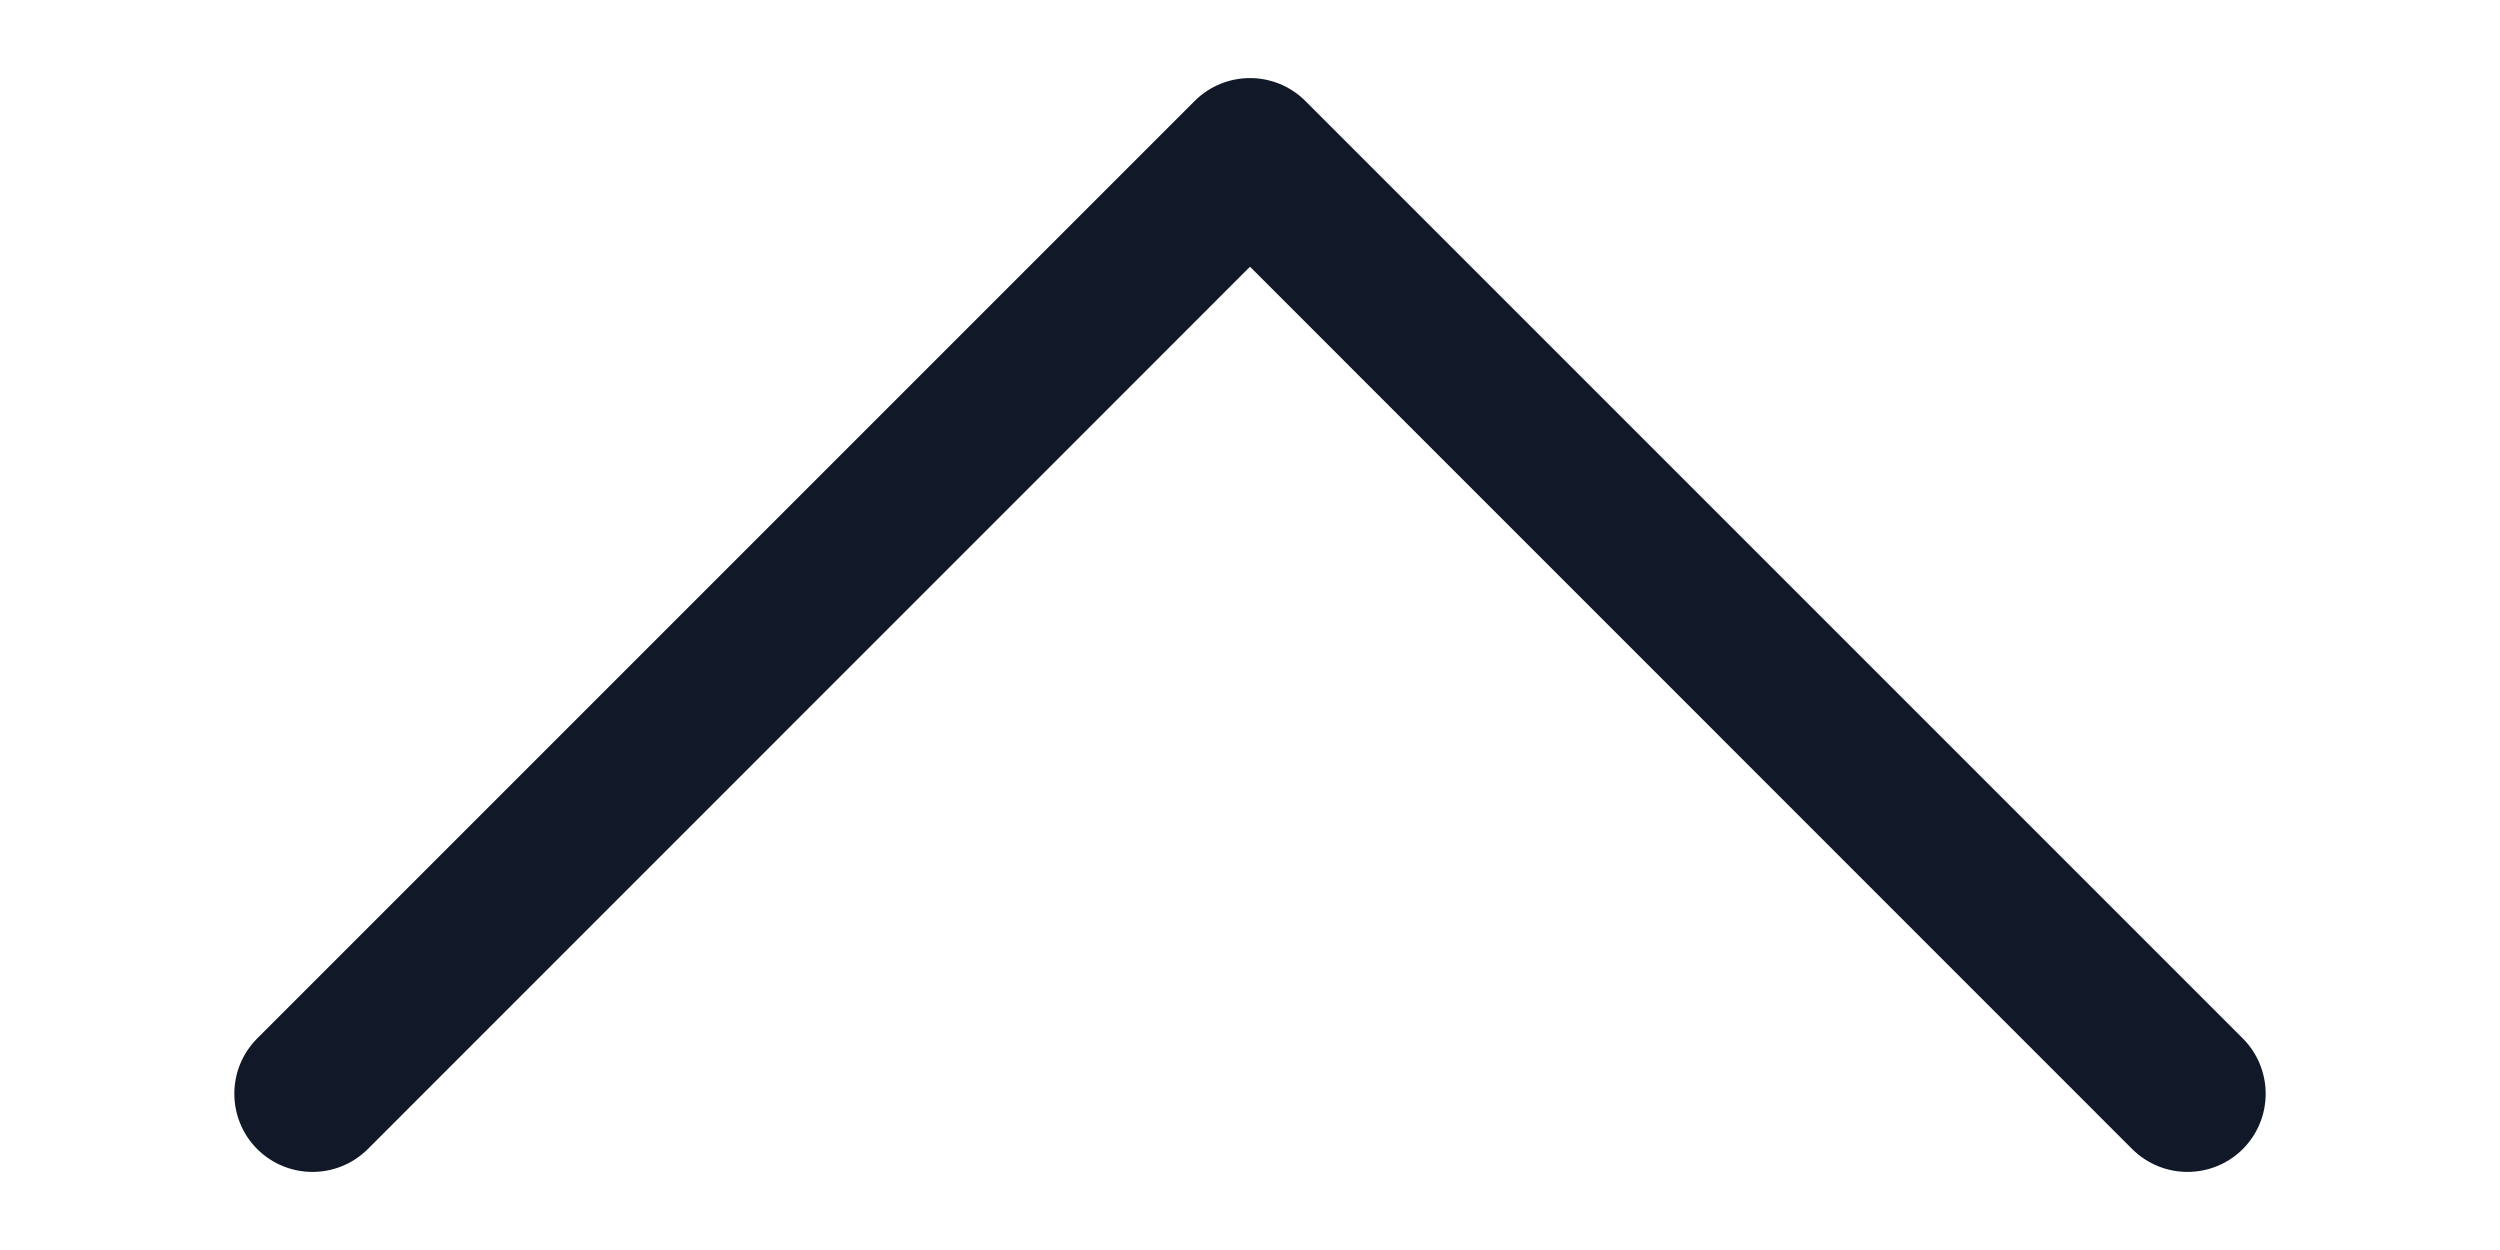
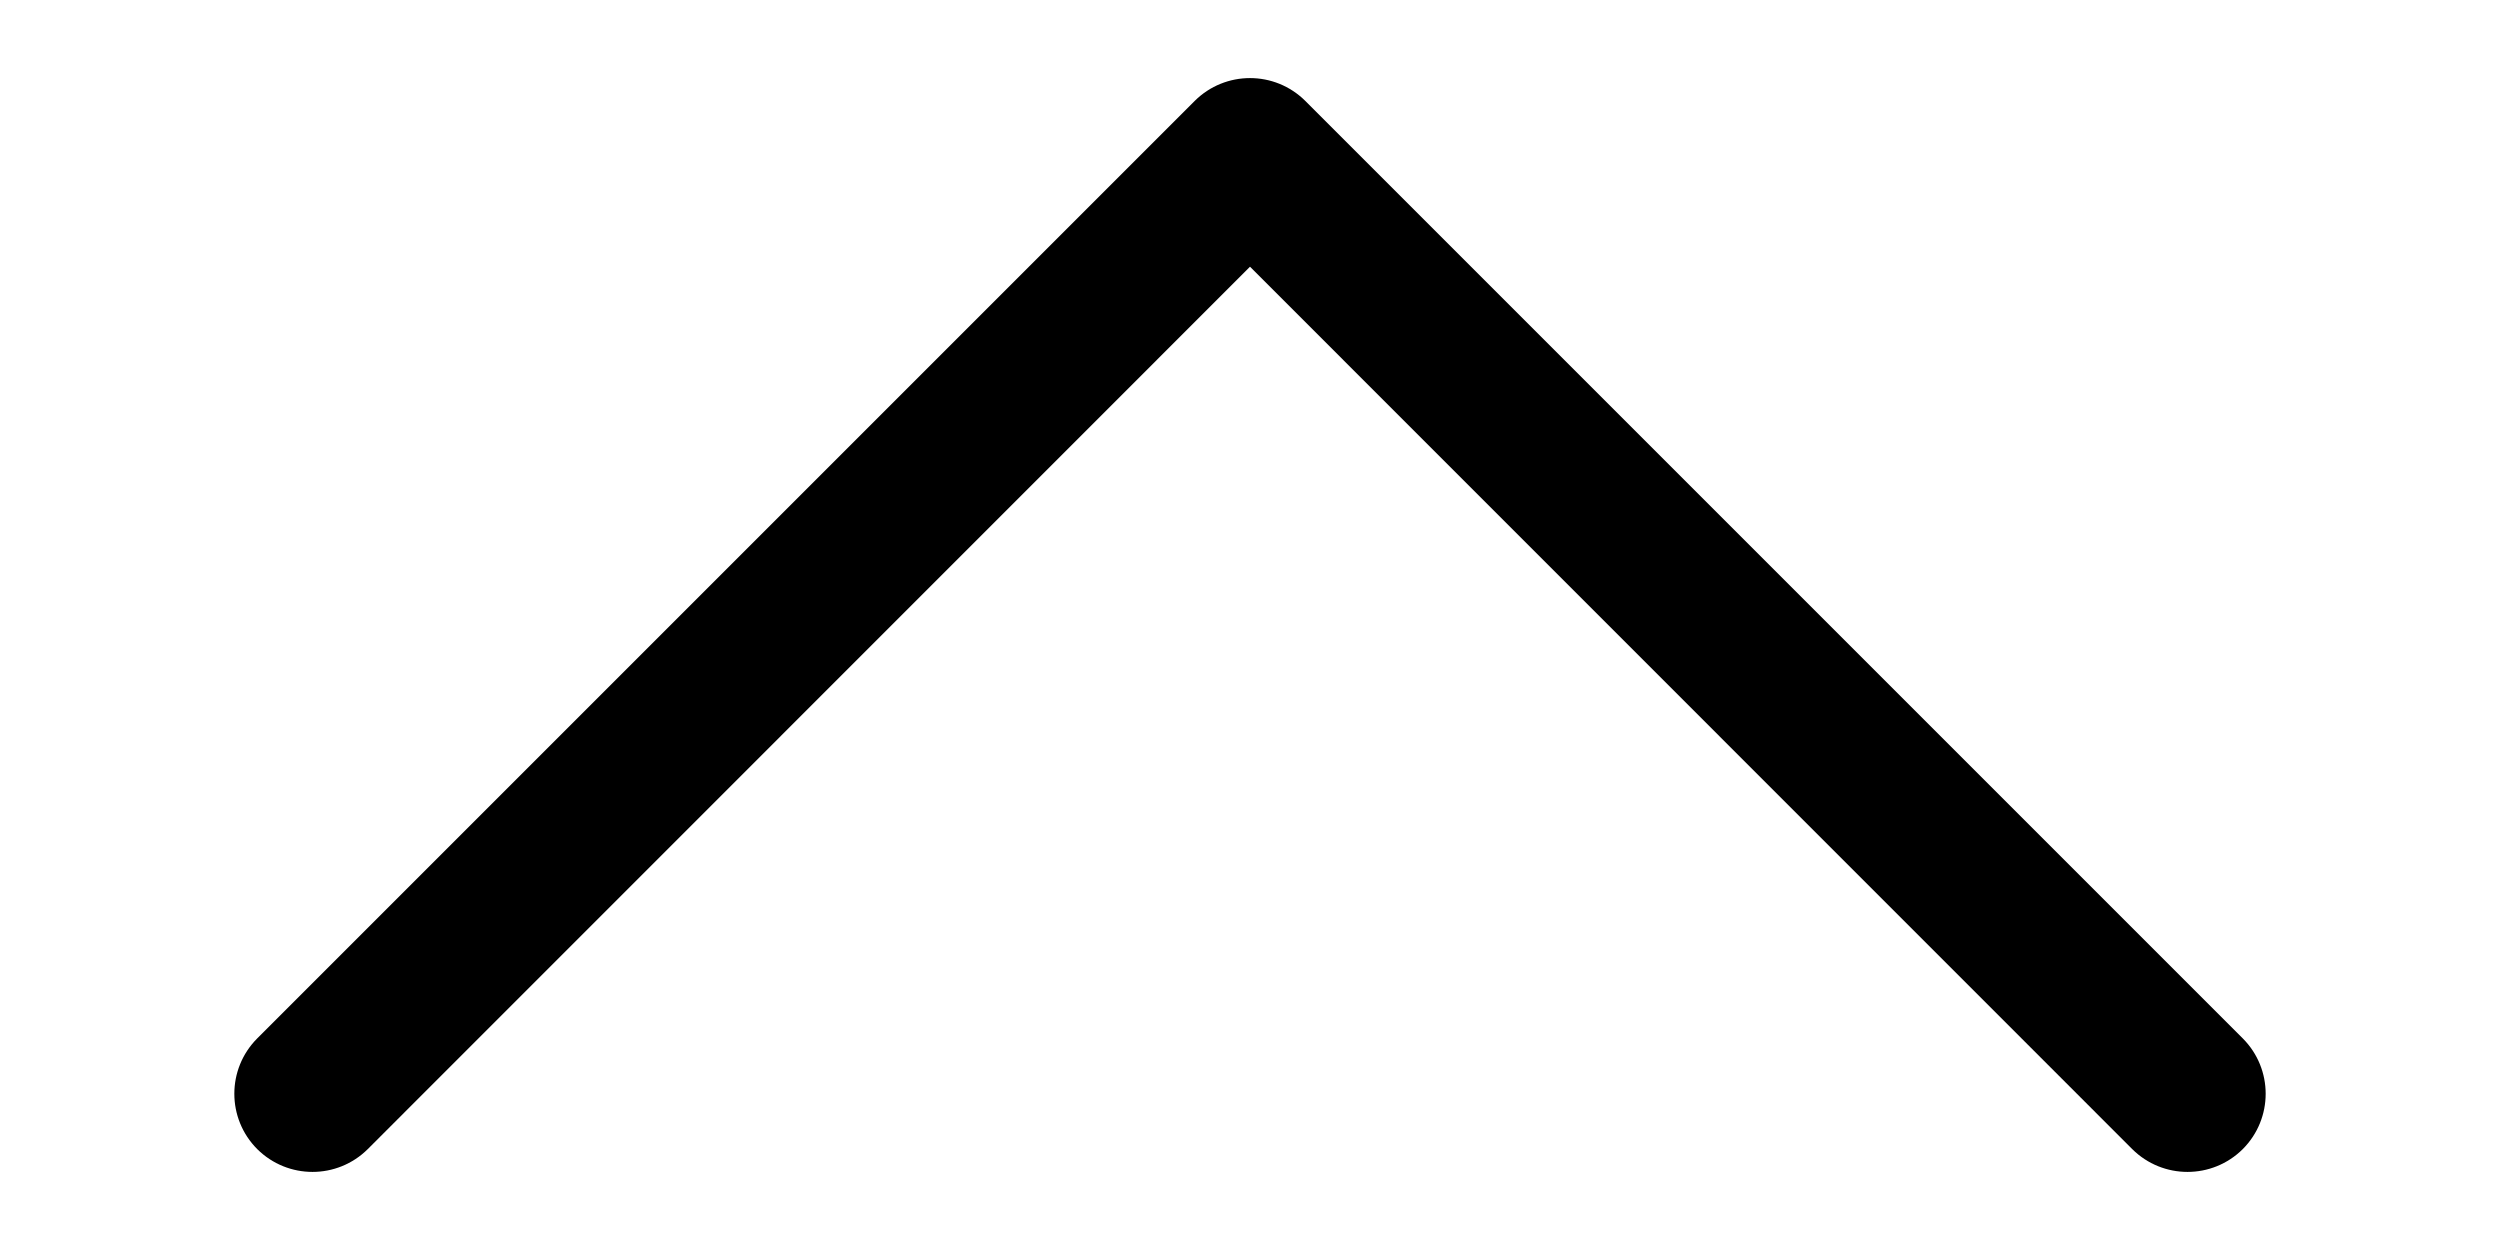
<svg xmlns="http://www.w3.org/2000/svg" width="16" height="8" viewBox="0 0 14 8" fill="none">
-   <path fill-rule="evenodd" clip-rule="evenodd" d="M13.354 7.354C13.158 7.549 12.842 7.549 12.646 7.354L7 1.707L1.354 7.354C1.158 7.549 0.842 7.549 0.646 7.354C0.451 7.158 0.451 6.842 0.646 6.646L6.646 0.646C6.842 0.451 7.158 0.451 7.354 0.646L13.354 6.646C13.549 6.842 13.549 7.158 13.354 7.354Z" fill="#111827" />
+   <path fill-rule="evenodd" clip-rule="evenodd" d="M13.354 7.354C13.158 7.549 12.842 7.549 12.646 7.354L7 1.707L1.354 7.354C1.158 7.549 0.842 7.549 0.646 7.354C0.451 7.158 0.451 6.842 0.646 6.646L6.646 0.646C6.842 0.451 7.158 0.451 7.354 0.646L13.354 6.646C13.549 6.842 13.549 7.158 13.354 7.354Z" fill="currentColor" />
</svg>
